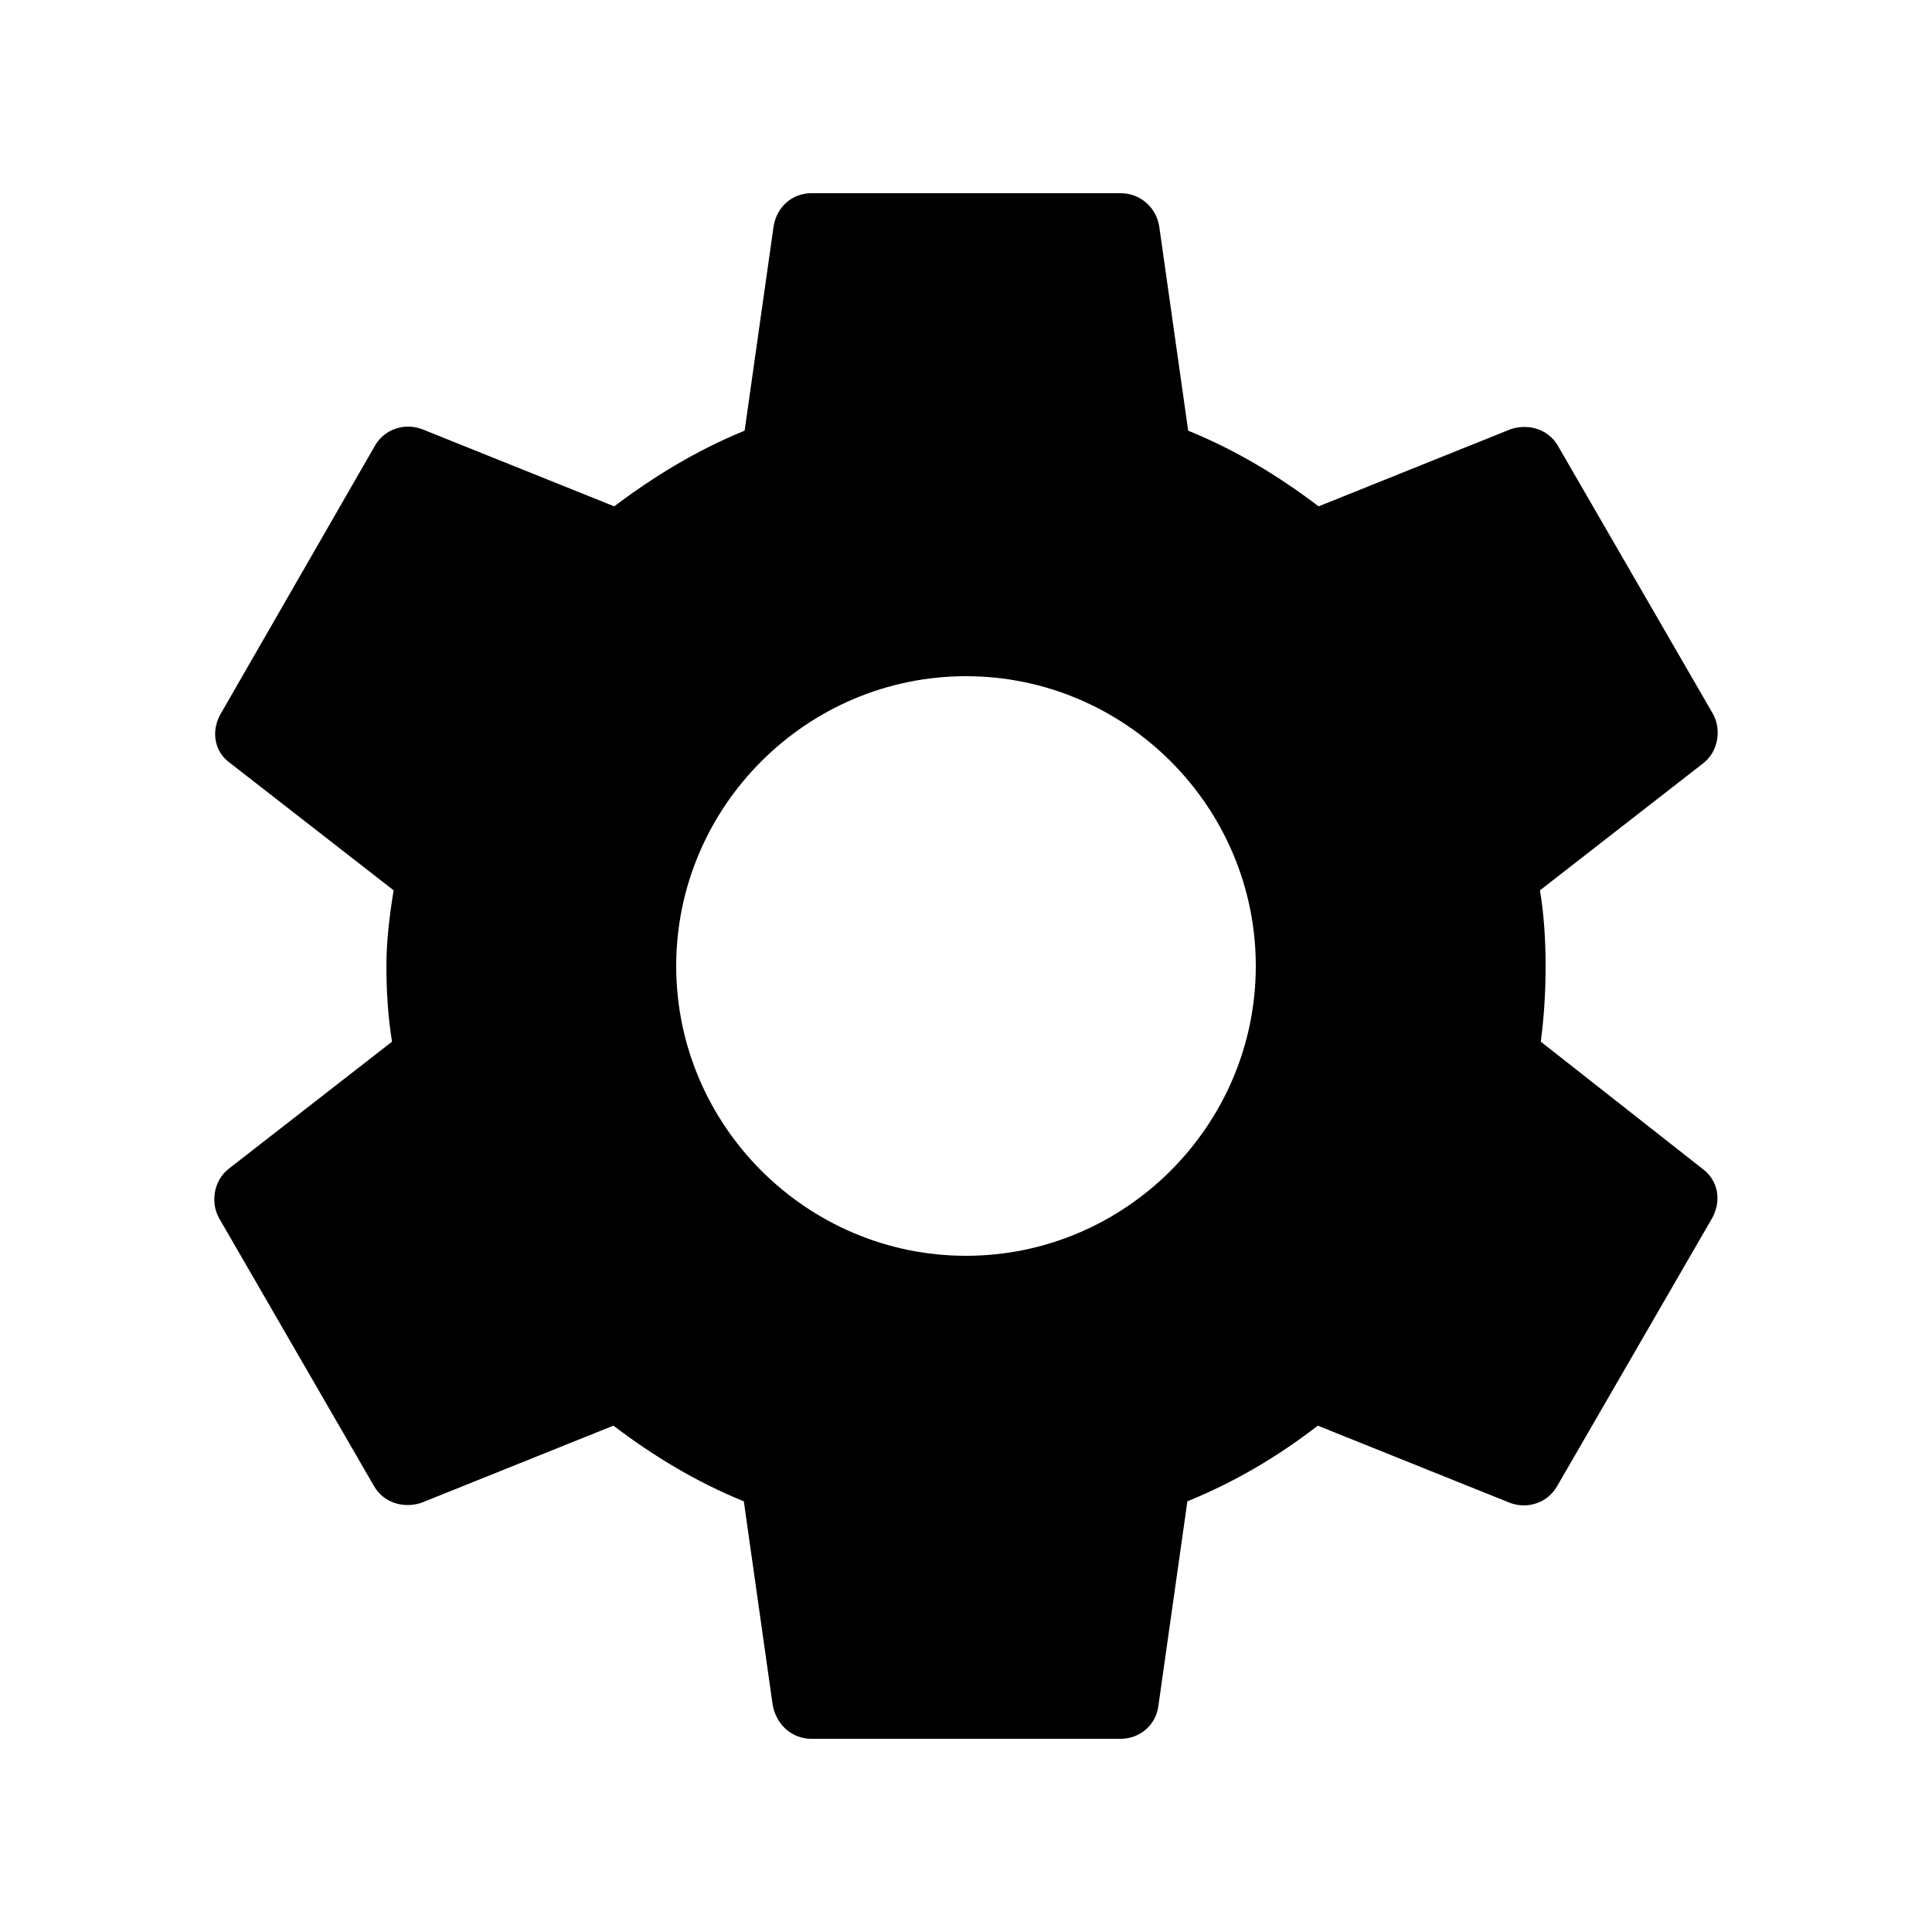
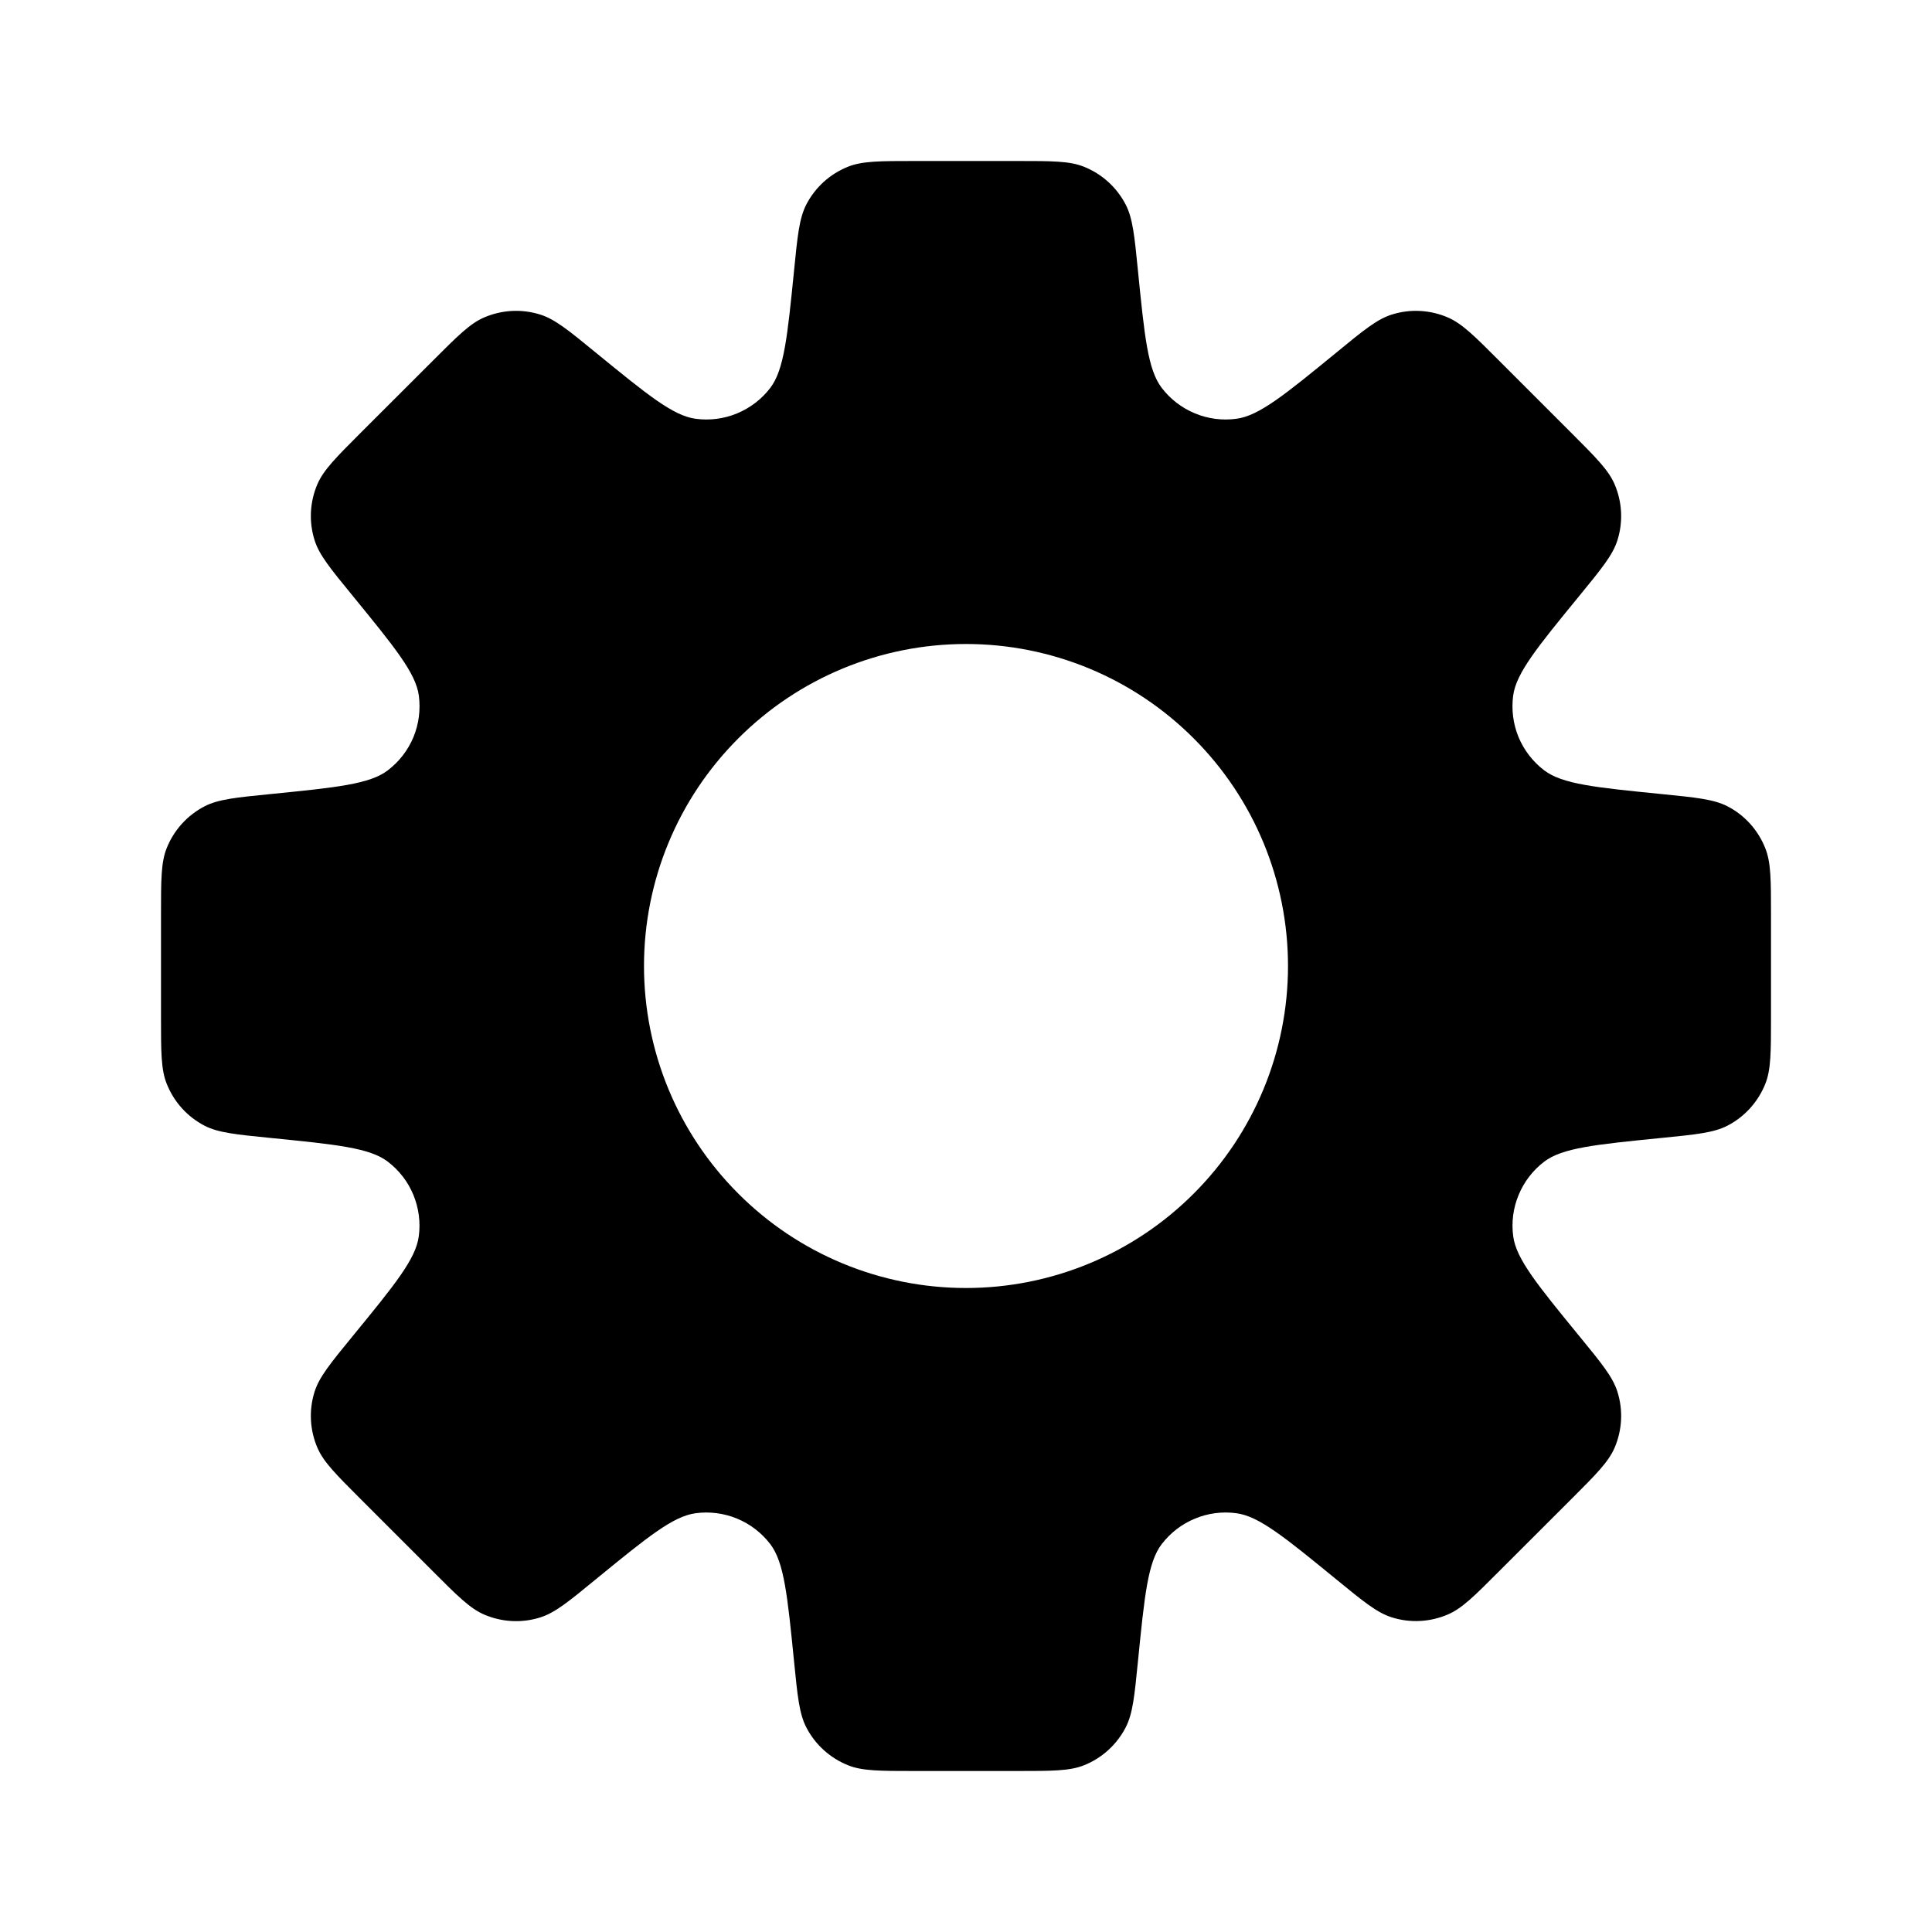
<svg xmlns="http://www.w3.org/2000/svg" width="24" height="24" viewBox="0 0 24 24" fill="none">
-   <path d="M19.14 12.94C19.18 12.64 19.2 12.33 19.2 12C19.2 11.68 19.18 11.36 19.13 11.06L21.16 9.48C21.34 9.34 21.39 9.07 21.28 8.87L19.36 5.55C19.24 5.33 18.99 5.26 18.77 5.33L16.38 6.29C15.88 5.91 15.35 5.59 14.76 5.35L14.4 2.81C14.36 2.57 14.16 2.4 13.92 2.4H10.08C9.84 2.4 9.65 2.57 9.61 2.81L9.25 5.35C8.66 5.59 8.12 5.92 7.63 6.29L5.24 5.33C5.02 5.25 4.77 5.33 4.65 5.55L2.74 8.87C2.62 9.08 2.66 9.34 2.86 9.48L4.89 11.06C4.84 11.36 4.8 11.69 4.8 12C4.8 12.31 4.82 12.64 4.87 12.94L2.84 14.52C2.66 14.66 2.61 14.93 2.72 15.13L4.64 18.45C4.76 18.67 5.01 18.74 5.23 18.67L7.62 17.71C8.12 18.09 8.65 18.41 9.24 18.65L9.6 21.19C9.65 21.43 9.84 21.6 10.08 21.6H13.92C14.16 21.6 14.36 21.43 14.39 21.19L14.75 18.65C15.34 18.41 15.88 18.09 16.37 17.71L18.76 18.67C18.98 18.75 19.23 18.67 19.35 18.45L21.27 15.13C21.39 14.91 21.34 14.66 21.15 14.52L19.14 12.94ZM12 15.6C10.02 15.6 8.4 13.98 8.4 12C8.4 10.02 10.02 8.4 12 8.4C13.98 8.4 15.6 10.02 15.6 12C15.6 13.98 13.98 15.6 12 15.6Z" fill="currentColor" />
+   <path fill-rule="evenodd" clip-rule="evenodd" d="M13.984 2.542C14.071 2.711 14.093 2.928 14.136 3.362C14.218 4.182 14.259 4.592 14.431 4.818C14.538 4.958 14.681 5.068 14.844 5.135C15.007 5.203 15.185 5.226 15.36 5.202C15.64 5.165 15.96 4.904 16.598 4.382C16.935 4.105 17.104 3.967 17.285 3.909C17.515 3.835 17.765 3.848 17.987 3.944C18.162 4.02 18.317 4.174 18.624 4.482L19.518 5.376C19.826 5.684 19.98 5.838 20.056 6.013C20.152 6.235 20.165 6.484 20.091 6.715C20.033 6.896 19.895 7.065 19.619 7.402C19.096 8.041 18.835 8.36 18.797 8.641C18.774 8.816 18.797 8.994 18.864 9.157C18.932 9.32 19.042 9.462 19.182 9.569C19.407 9.741 19.818 9.782 20.639 9.864C21.072 9.907 21.289 9.929 21.459 10.016C21.674 10.127 21.84 10.312 21.929 10.537C22 10.714 22 10.932 22 11.368V12.632C22 13.068 22 13.286 21.93 13.462C21.841 13.687 21.673 13.873 21.458 13.984C21.289 14.071 21.072 14.093 20.638 14.136C19.818 14.218 19.408 14.259 19.182 14.431C19.042 14.538 18.932 14.681 18.865 14.844C18.797 15.007 18.774 15.185 18.798 15.36C18.836 15.64 19.097 15.96 19.619 16.598C19.895 16.935 20.033 17.103 20.091 17.285C20.165 17.515 20.152 17.765 20.056 17.987C19.98 18.162 19.826 18.316 19.518 18.624L18.624 19.517C18.316 19.826 18.162 19.98 17.987 20.055C17.765 20.151 17.515 20.164 17.285 20.09C17.104 20.032 16.935 19.894 16.598 19.618C15.959 19.096 15.64 18.835 15.36 18.798C15.185 18.774 15.007 18.797 14.844 18.865C14.681 18.932 14.538 19.042 14.431 19.182C14.259 19.407 14.218 19.817 14.136 20.638C14.093 21.072 14.071 21.289 13.984 21.458C13.873 21.673 13.688 21.841 13.463 21.93C13.286 22 13.068 22 12.632 22H11.368C10.932 22 10.714 22 10.538 21.93C10.313 21.841 10.127 21.673 10.016 21.458C9.929 21.289 9.907 21.072 9.864 20.638C9.782 19.818 9.741 19.408 9.569 19.182C9.462 19.042 9.32 18.933 9.157 18.865C8.994 18.798 8.816 18.774 8.641 18.798C8.36 18.835 8.041 19.096 7.402 19.618C7.065 19.895 6.896 20.033 6.715 20.091C6.484 20.165 6.235 20.152 6.013 20.056C5.838 19.98 5.683 19.826 5.376 19.518L4.482 18.624C4.174 18.316 4.02 18.162 3.944 17.987C3.848 17.765 3.835 17.515 3.909 17.285C3.967 17.104 4.105 16.935 4.381 16.598C4.904 15.959 5.165 15.64 5.202 15.359C5.226 15.184 5.202 15.006 5.135 14.843C5.068 14.68 4.958 14.538 4.818 14.431C4.593 14.259 4.182 14.218 3.361 14.136C2.928 14.093 2.711 14.071 2.541 13.984C2.327 13.873 2.16 13.688 2.071 13.463C2 13.286 2 13.068 2 12.632V11.368C2 10.932 2 10.714 2.07 10.538C2.159 10.313 2.327 10.127 2.542 10.016C2.711 9.929 2.928 9.907 3.362 9.864C4.182 9.782 4.593 9.741 4.818 9.569C4.958 9.462 5.068 9.32 5.136 9.157C5.203 8.994 5.226 8.816 5.203 8.641C5.165 8.36 4.903 8.041 4.381 7.401C4.105 7.064 3.967 6.896 3.909 6.714C3.835 6.483 3.848 6.234 3.944 6.012C4.02 5.838 4.174 5.683 4.482 5.375L5.376 4.482C5.684 4.174 5.838 4.019 6.013 3.944C6.235 3.848 6.484 3.835 6.715 3.909C6.896 3.967 7.065 4.105 7.402 4.381C8.041 4.903 8.36 5.164 8.64 5.202C8.815 5.226 8.994 5.203 9.157 5.135C9.32 5.067 9.463 4.958 9.57 4.817C9.74 4.592 9.782 4.182 9.864 3.361C9.907 2.928 9.929 2.711 10.016 2.541C10.127 2.326 10.312 2.159 10.537 2.07C10.714 2 10.932 2 11.368 2H12.632C13.068 2 13.286 2 13.462 2.07C13.687 2.159 13.873 2.327 13.984 2.542ZM12 16C13.061 16 14.078 15.579 14.828 14.828C15.579 14.078 16 13.061 16 12C16 10.939 15.579 9.922 14.828 9.172C14.078 8.421 13.061 8 12 8C10.939 8 9.922 8.421 9.172 9.172C8.421 9.922 8 10.939 8 12C8 13.061 8.421 14.078 9.172 14.828C9.922 15.579 10.939 16 12 16Z" fill="currentColor" />
</svg>
